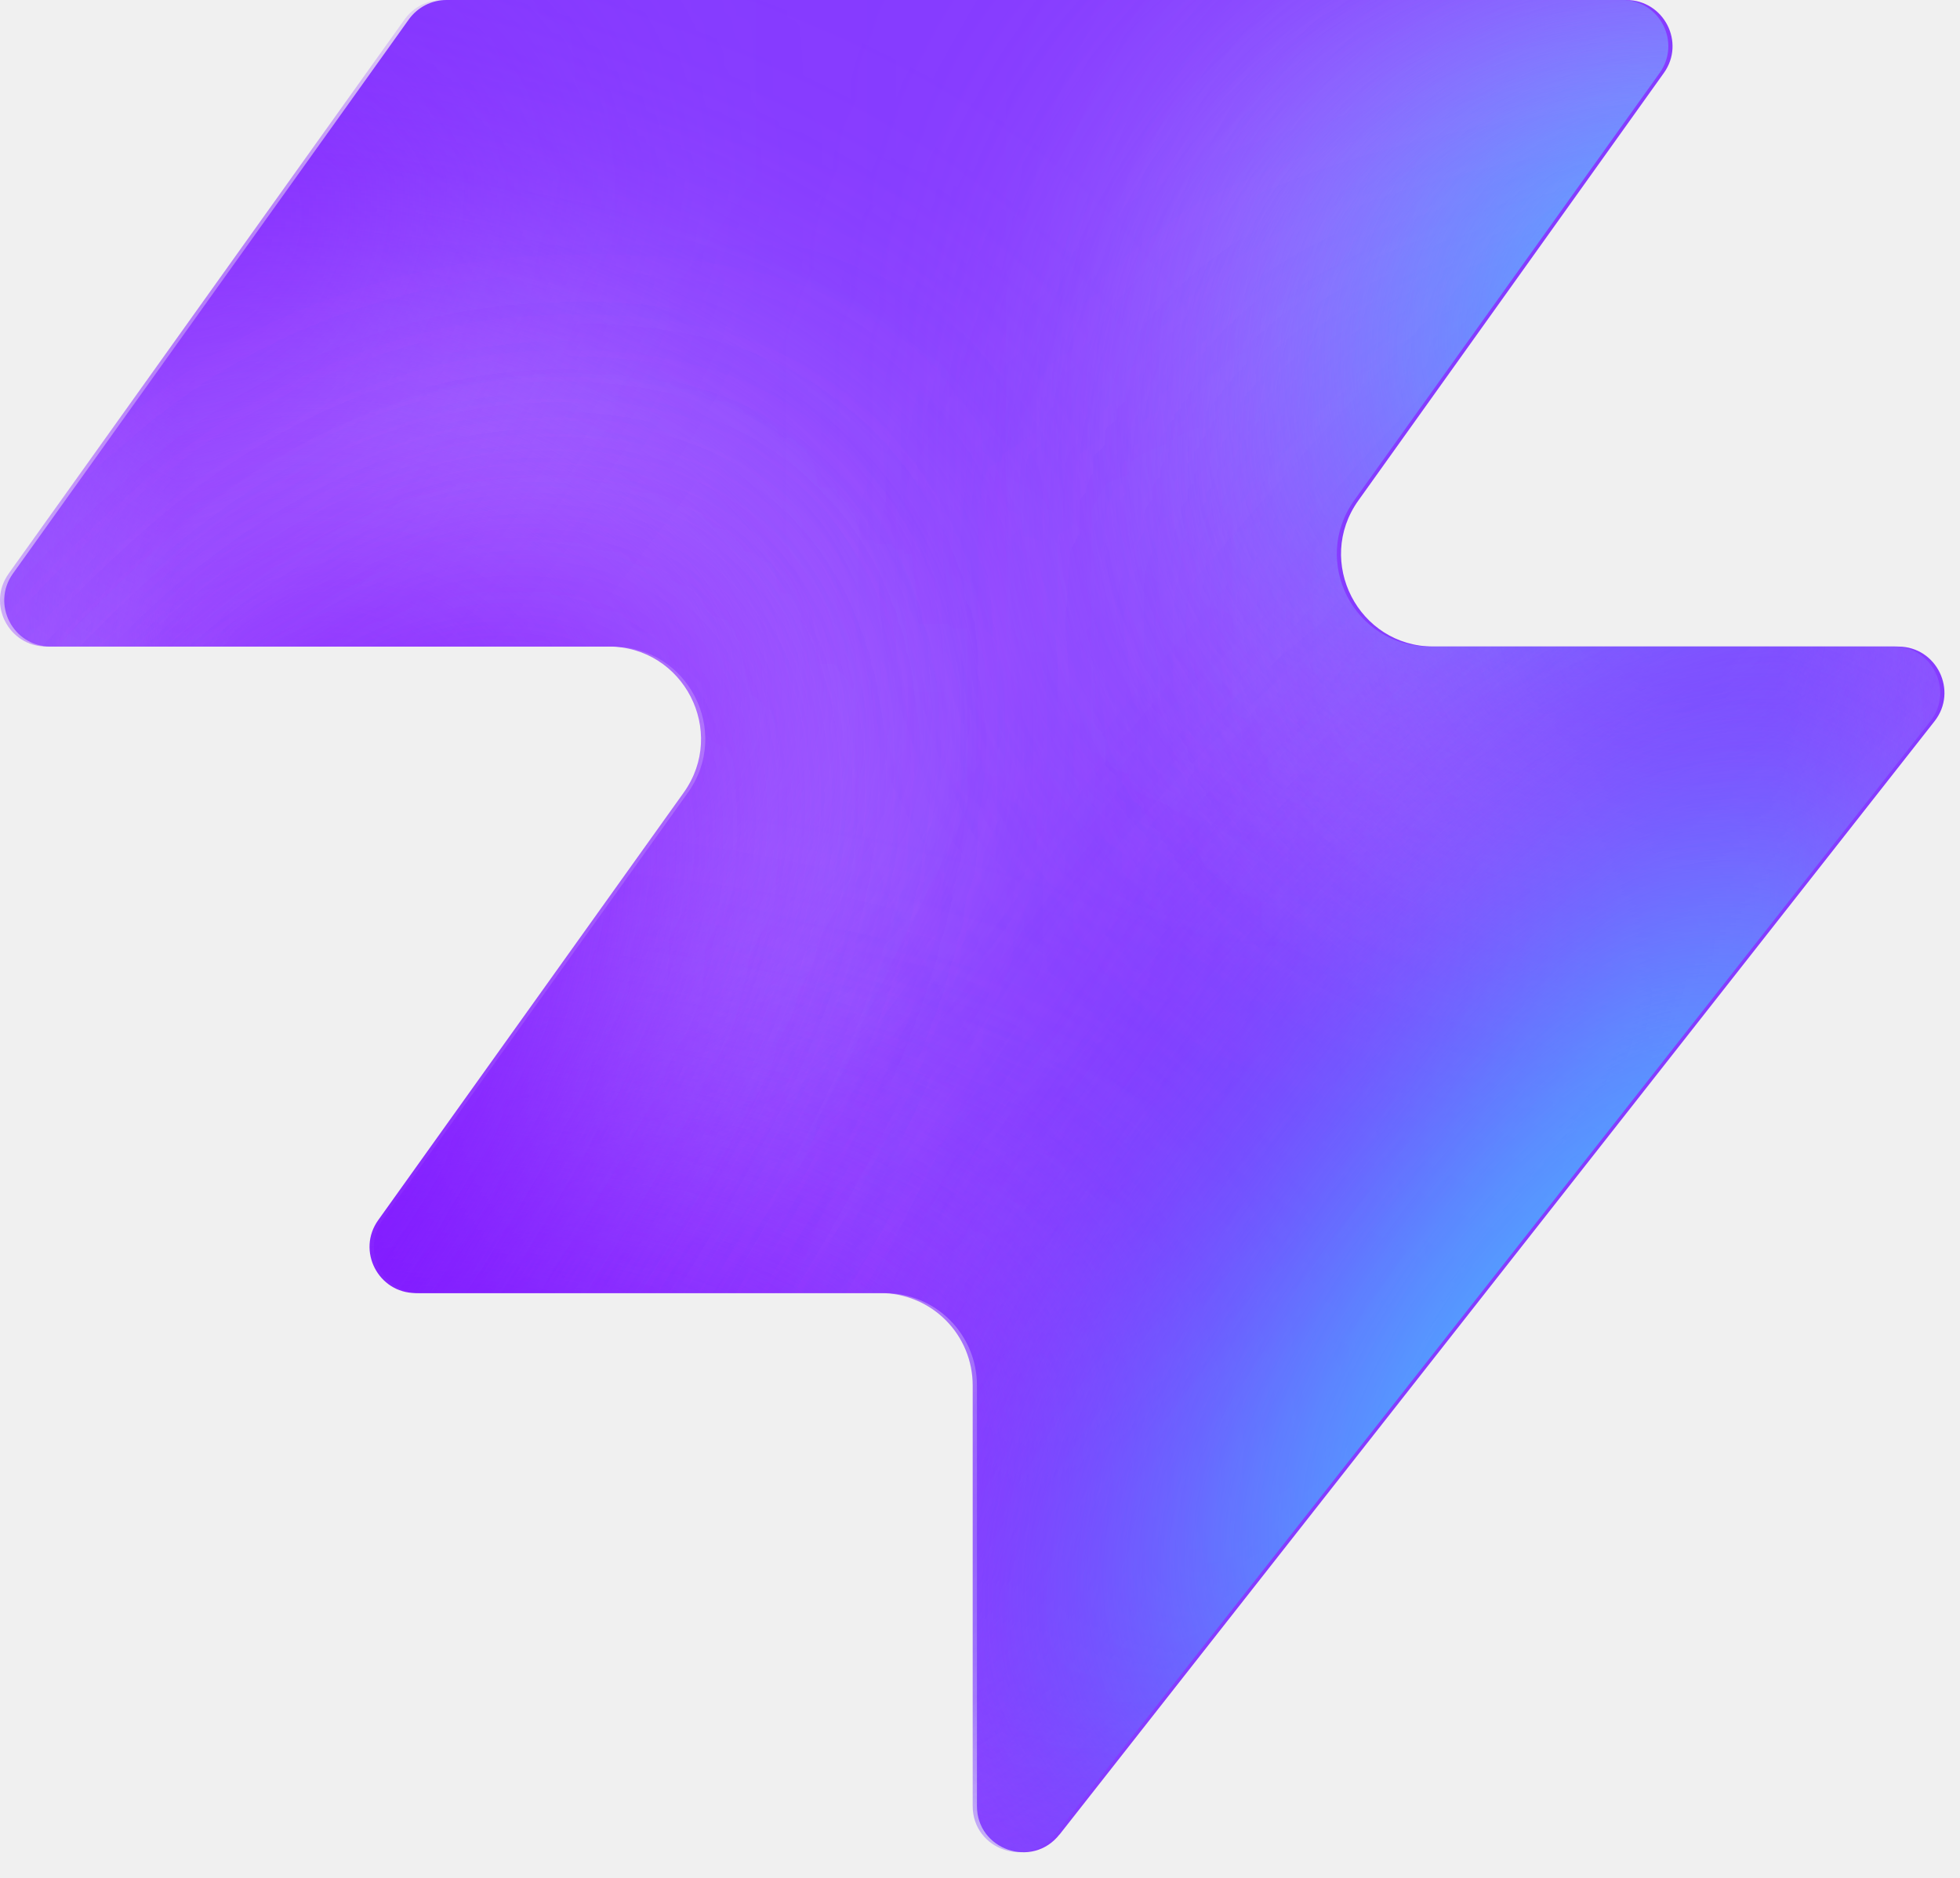
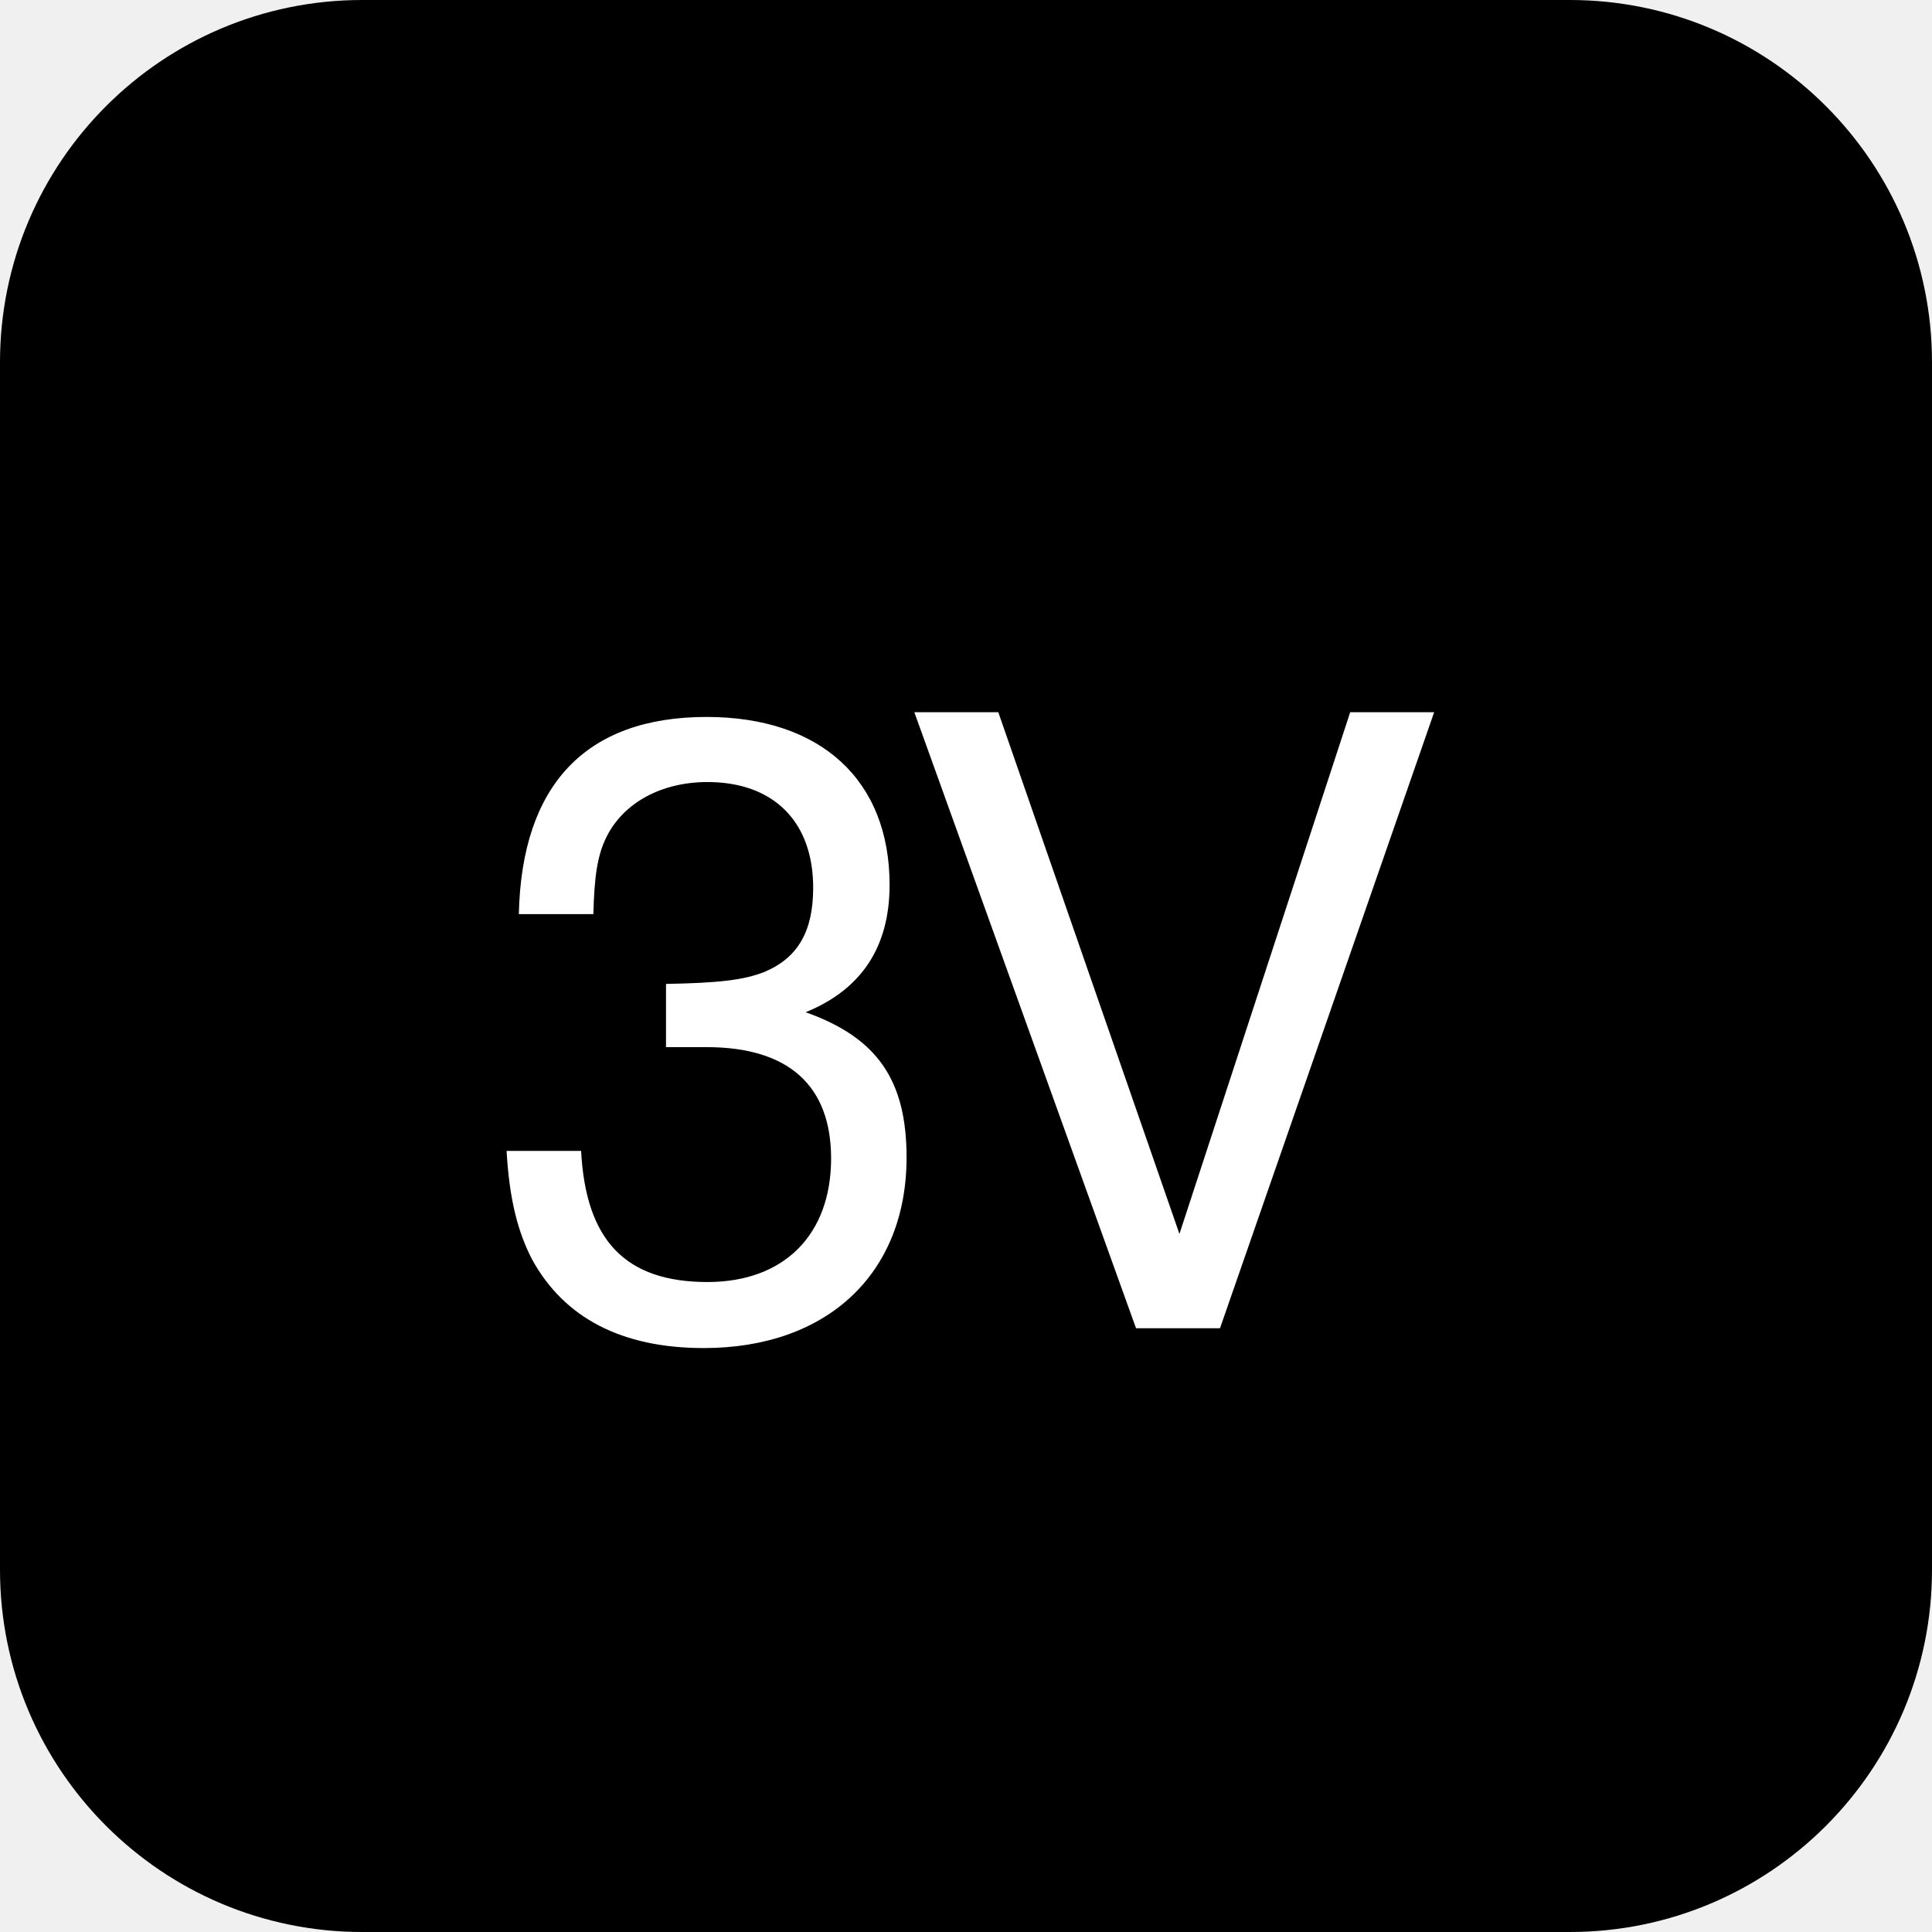
- <svg xmlns="http://www.w3.org/2000/svg" width="48" height="46" fill="none" viewBox="0 0 48 46">
-   <path fill="#863bff" d="M25.946 44.938c-.664.845-2.021.375-2.021-.698V33.937a2.26 2.26 0 0 0-2.262-2.262H10.287c-.92 0-1.456-1.04-.92-1.788l7.48-10.471c1.07-1.497 0-3.578-1.842-3.578H1.237c-.92 0-1.456-1.04-.92-1.788L10.013.474c.214-.297.556-.474.92-.474h28.894c.92 0 1.456 1.04.92 1.788l-7.48 10.471c-1.07 1.498 0 3.579 1.842 3.579h11.377c.943 0 1.473 1.088.89 1.83L25.947 44.94z" style="fill:#863bff;fill:color(display-p3 .525 .23 1);fill-opacity:1" />
-   <mask id="a" width="48" height="46" x="0" y="0" maskUnits="userSpaceOnUse" style="mask-type:alpha">
-     <path fill="#000" d="M25.842 44.938c-.664.844-2.021.375-2.021-.698V33.937a2.26 2.26 0 0 0-2.262-2.262H10.183c-.92 0-1.456-1.04-.92-1.788l7.48-10.471c1.07-1.498 0-3.579-1.842-3.579H1.133c-.92 0-1.456-1.04-.92-1.787L9.91.473c.214-.297.556-.474.92-.474h28.894c.92 0 1.456 1.04.92 1.788l-7.48 10.471c-1.07 1.498 0 3.578 1.842 3.578h11.377c.943 0 1.473 1.088.89 1.832L25.843 44.94z" style="fill:#000;fill-opacity:1" />
-   </mask>
-   <g mask="url(#a)">
-     <g filter="url(#b)">
-       <ellipse cx="5.508" cy="14.704" fill="#ede6ff" rx="5.508" ry="14.704" style="fill:#ede6ff;fill:color(display-p3 .927 .903 1);fill-opacity:1" transform="matrix(.00324 1 1 -.00324 -4.47 31.516)" />
-     </g>
-     <g filter="url(#c)">
-       <ellipse cx="10.399" cy="29.851" fill="#ede6ff" rx="10.399" ry="29.851" style="fill:#ede6ff;fill:color(display-p3 .927 .903 1);fill-opacity:1" transform="matrix(.00324 1 1 -.00324 -39.328 7.883)" />
-     </g>
-     <g filter="url(#d)">
-       <ellipse cx="5.508" cy="30.487" fill="#7e14ff" rx="5.508" ry="30.487" style="fill:#7e14ff;fill:color(display-p3 .492 .077 1);fill-opacity:1" transform="rotate(89.814 -25.913 -14.639)scale(1 -1)" />
-     </g>
-     <g filter="url(#e)">
-       <ellipse cx="5.508" cy="30.599" fill="#7e14ff" rx="5.508" ry="30.599" style="fill:#7e14ff;fill:color(display-p3 .492 .077 1);fill-opacity:1" transform="rotate(89.814 -32.644 -3.334)scale(1 -1)" />
-     </g>
-     <g filter="url(#f)">
-       <ellipse cx="5.508" cy="30.599" fill="#7e14ff" rx="5.508" ry="30.599" style="fill:#7e14ff;fill:color(display-p3 .492 .077 1);fill-opacity:1" transform="matrix(.00324 1 1 -.00324 -34.34 30.47)" />
-     </g>
-     <g filter="url(#g)">
-       <ellipse cx="14.072" cy="22.078" fill="#ede6ff" rx="14.072" ry="22.078" style="fill:#ede6ff;fill:color(display-p3 .927 .903 1);fill-opacity:1" transform="rotate(93.35 24.506 48.493)scale(-1 1)" />
-     </g>
-     <g filter="url(#h)">
-       <ellipse cx="3.47" cy="21.501" fill="#7e14ff" rx="3.47" ry="21.501" style="fill:#7e14ff;fill:color(display-p3 .492 .077 1);fill-opacity:1" transform="rotate(89.009 28.708 47.59)scale(-1 1)" />
-     </g>
-     <g filter="url(#i)">
-       <ellipse cx="3.47" cy="21.501" fill="#7e14ff" rx="3.47" ry="21.501" style="fill:#7e14ff;fill:color(display-p3 .492 .077 1);fill-opacity:1" transform="rotate(89.009 28.708 47.59)scale(-1 1)" />
-     </g>
-     <g filter="url(#j)">
-       <ellipse cx=".387" cy="8.972" fill="#7e14ff" rx="4.407" ry="29.108" style="fill:#7e14ff;fill:color(display-p3 .492 .077 1);fill-opacity:1" transform="rotate(39.51 .387 8.972)" />
-     </g>
-     <g filter="url(#k)">
-       <ellipse cx="47.523" cy="-6.092" fill="#7e14ff" rx="4.407" ry="29.108" style="fill:#7e14ff;fill:color(display-p3 .492 .077 1);fill-opacity:1" transform="rotate(37.892 47.523 -6.092)" />
-     </g>
-     <g filter="url(#l)">
-       <ellipse cx="41.412" cy="6.333" fill="#47bfff" rx="5.971" ry="9.665" style="fill:#47bfff;fill:color(display-p3 .28 .748 1);fill-opacity:1" transform="rotate(37.892 41.412 6.333)" />
-     </g>
-     <g filter="url(#m)">
-       <ellipse cx="-1.879" cy="38.332" fill="#7e14ff" rx="4.407" ry="29.108" style="fill:#7e14ff;fill:color(display-p3 .492 .077 1);fill-opacity:1" transform="rotate(37.892 -1.88 38.332)" />
-     </g>
-     <g filter="url(#n)">
-       <ellipse cx="-1.879" cy="38.332" fill="#7e14ff" rx="4.407" ry="29.108" style="fill:#7e14ff;fill:color(display-p3 .492 .077 1);fill-opacity:1" transform="rotate(37.892 -1.88 38.332)" />
-     </g>
-     <g filter="url(#o)">
-       <ellipse cx="35.651" cy="29.907" fill="#7e14ff" rx="4.407" ry="29.108" style="fill:#7e14ff;fill:color(display-p3 .492 .077 1);fill-opacity:1" transform="rotate(37.892 35.651 29.907)" />
-     </g>
-     <g filter="url(#p)">
-       <ellipse cx="38.418" cy="32.4" fill="#47bfff" rx="5.971" ry="15.297" style="fill:#47bfff;fill:color(display-p3 .28 .748 1);fill-opacity:1" transform="rotate(37.892 38.418 32.4)" />
-     </g>
-   </g>
-   <defs>
-     <filter id="b" width="60.045" height="41.654" x="-19.77" y="16.149" color-interpolation-filters="sRGB" filterUnits="userSpaceOnUse">
-       <feFlood flood-opacity="0" result="BackgroundImageFix" />
-       <feBlend in="SourceGraphic" in2="BackgroundImageFix" result="shape" />
-       <feGaussianBlur result="effect1_foregroundBlur_2002_17158" stdDeviation="7.659" />
-     </filter>
-     <filter id="c" width="90.34" height="51.437" x="-54.613" y="-7.533" color-interpolation-filters="sRGB" filterUnits="userSpaceOnUse">
-       <feFlood flood-opacity="0" result="BackgroundImageFix" />
-       <feBlend in="SourceGraphic" in2="BackgroundImageFix" result="shape" />
-       <feGaussianBlur result="effect1_foregroundBlur_2002_17158" stdDeviation="7.659" />
-     </filter>
-     <filter id="d" width="79.355" height="29.4" x="-49.64" y="2.03" color-interpolation-filters="sRGB" filterUnits="userSpaceOnUse">
-       <feFlood flood-opacity="0" result="BackgroundImageFix" />
-       <feBlend in="SourceGraphic" in2="BackgroundImageFix" result="shape" />
-       <feGaussianBlur result="effect1_foregroundBlur_2002_17158" stdDeviation="4.596" />
-     </filter>
-     <filter id="e" width="79.579" height="29.4" x="-45.045" y="20.029" color-interpolation-filters="sRGB" filterUnits="userSpaceOnUse">
-       <feFlood flood-opacity="0" result="BackgroundImageFix" />
-       <feBlend in="SourceGraphic" in2="BackgroundImageFix" result="shape" />
-       <feGaussianBlur result="effect1_foregroundBlur_2002_17158" stdDeviation="4.596" />
-     </filter>
-     <filter id="f" width="79.579" height="29.4" x="-43.513" y="21.178" color-interpolation-filters="sRGB" filterUnits="userSpaceOnUse">
-       <feFlood flood-opacity="0" result="BackgroundImageFix" />
-       <feBlend in="SourceGraphic" in2="BackgroundImageFix" result="shape" />
-       <feGaussianBlur result="effect1_foregroundBlur_2002_17158" stdDeviation="4.596" />
-     </filter>
-     <filter id="g" width="74.749" height="58.852" x="15.756" y="-17.901" color-interpolation-filters="sRGB" filterUnits="userSpaceOnUse">
-       <feFlood flood-opacity="0" result="BackgroundImageFix" />
-       <feBlend in="SourceGraphic" in2="BackgroundImageFix" result="shape" />
-       <feGaussianBlur result="effect1_foregroundBlur_2002_17158" stdDeviation="7.659" />
-     </filter>
-     <filter id="h" width="61.377" height="25.362" x="23.548" y="2.284" color-interpolation-filters="sRGB" filterUnits="userSpaceOnUse">
-       <feFlood flood-opacity="0" result="BackgroundImageFix" />
-       <feBlend in="SourceGraphic" in2="BackgroundImageFix" result="shape" />
-       <feGaussianBlur result="effect1_foregroundBlur_2002_17158" stdDeviation="4.596" />
-     </filter>
-     <filter id="i" width="61.377" height="25.362" x="23.548" y="2.284" color-interpolation-filters="sRGB" filterUnits="userSpaceOnUse">
-       <feFlood flood-opacity="0" result="BackgroundImageFix" />
-       <feBlend in="SourceGraphic" in2="BackgroundImageFix" result="shape" />
-       <feGaussianBlur result="effect1_foregroundBlur_2002_17158" stdDeviation="4.596" />
-     </filter>
-     <filter id="j" width="56.045" height="63.649" x="-27.636" y="-22.853" color-interpolation-filters="sRGB" filterUnits="userSpaceOnUse">
-       <feFlood flood-opacity="0" result="BackgroundImageFix" />
-       <feBlend in="SourceGraphic" in2="BackgroundImageFix" result="shape" />
-       <feGaussianBlur result="effect1_foregroundBlur_2002_17158" stdDeviation="4.596" />
-     </filter>
-     <filter id="k" width="54.814" height="64.646" x="20.116" y="-38.415" color-interpolation-filters="sRGB" filterUnits="userSpaceOnUse">
-       <feFlood flood-opacity="0" result="BackgroundImageFix" />
-       <feBlend in="SourceGraphic" in2="BackgroundImageFix" result="shape" />
-       <feGaussianBlur result="effect1_foregroundBlur_2002_17158" stdDeviation="4.596" />
-     </filter>
-     <filter id="l" width="33.541" height="35.313" x="24.641" y="-11.323" color-interpolation-filters="sRGB" filterUnits="userSpaceOnUse">
-       <feFlood flood-opacity="0" result="BackgroundImageFix" />
-       <feBlend in="SourceGraphic" in2="BackgroundImageFix" result="shape" />
-       <feGaussianBlur result="effect1_foregroundBlur_2002_17158" stdDeviation="4.596" />
-     </filter>
-     <filter id="m" width="54.814" height="64.646" x="-29.286" y="6.009" color-interpolation-filters="sRGB" filterUnits="userSpaceOnUse">
-       <feFlood flood-opacity="0" result="BackgroundImageFix" />
-       <feBlend in="SourceGraphic" in2="BackgroundImageFix" result="shape" />
-       <feGaussianBlur result="effect1_foregroundBlur_2002_17158" stdDeviation="4.596" />
-     </filter>
-     <filter id="n" width="54.814" height="64.646" x="-29.286" y="6.009" color-interpolation-filters="sRGB" filterUnits="userSpaceOnUse">
-       <feFlood flood-opacity="0" result="BackgroundImageFix" />
-       <feBlend in="SourceGraphic" in2="BackgroundImageFix" result="shape" />
-       <feGaussianBlur result="effect1_foregroundBlur_2002_17158" stdDeviation="4.596" />
-     </filter>
-     <filter id="o" width="54.814" height="64.646" x="8.244" y="-2.416" color-interpolation-filters="sRGB" filterUnits="userSpaceOnUse">
-       <feFlood flood-opacity="0" result="BackgroundImageFix" />
-       <feBlend in="SourceGraphic" in2="BackgroundImageFix" result="shape" />
-       <feGaussianBlur result="effect1_foregroundBlur_2002_17158" stdDeviation="4.596" />
-     </filter>
-     <filter id="p" width="39.409" height="43.623" x="18.713" y="10.588" color-interpolation-filters="sRGB" filterUnits="userSpaceOnUse">
-       <feFlood flood-opacity="0" result="BackgroundImageFix" />
-       <feBlend in="SourceGraphic" in2="BackgroundImageFix" result="shape" />
-       <feGaussianBlur result="effect1_foregroundBlur_2002_17158" stdDeviation="4.596" />
-     </filter>
-   </defs>
+ <svg xmlns="http://www.w3.org/2000/svg" viewBox="0 0 32 32">
+   <rect width="32" height="32" rx="6" fill="#000" />
+   <text x="16" y="22" text-anchor="middle" font-family="Helvetica Neue, Helvetica, Arial, sans-serif" font-weight="300" font-size="14" letter-spacing="-1" fill="#ffffff">3V</text>
</svg>
